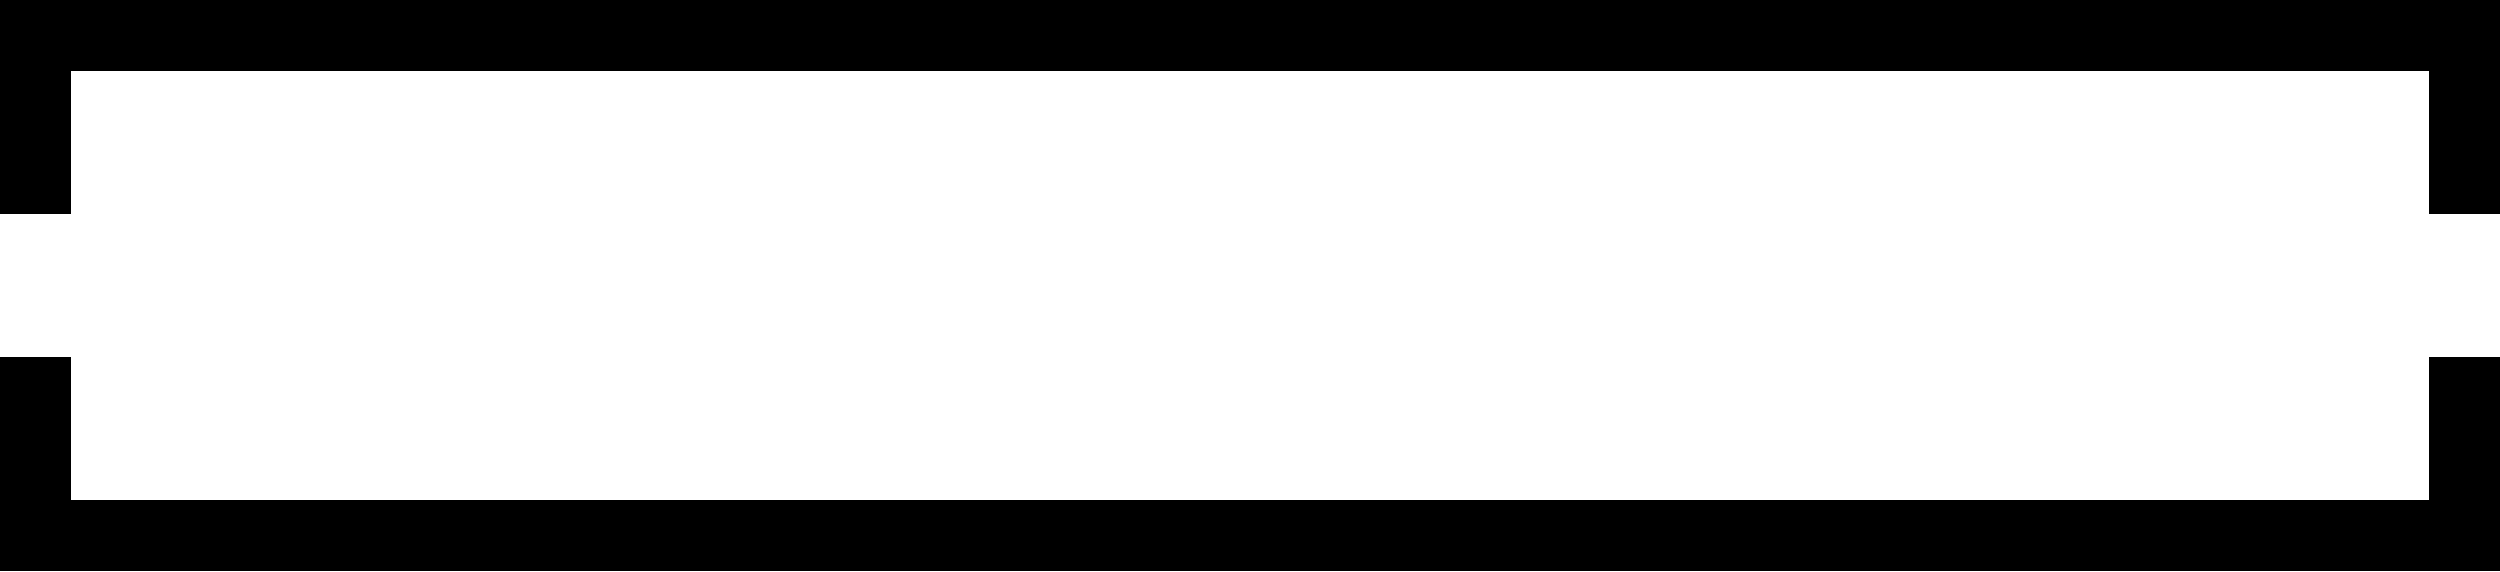
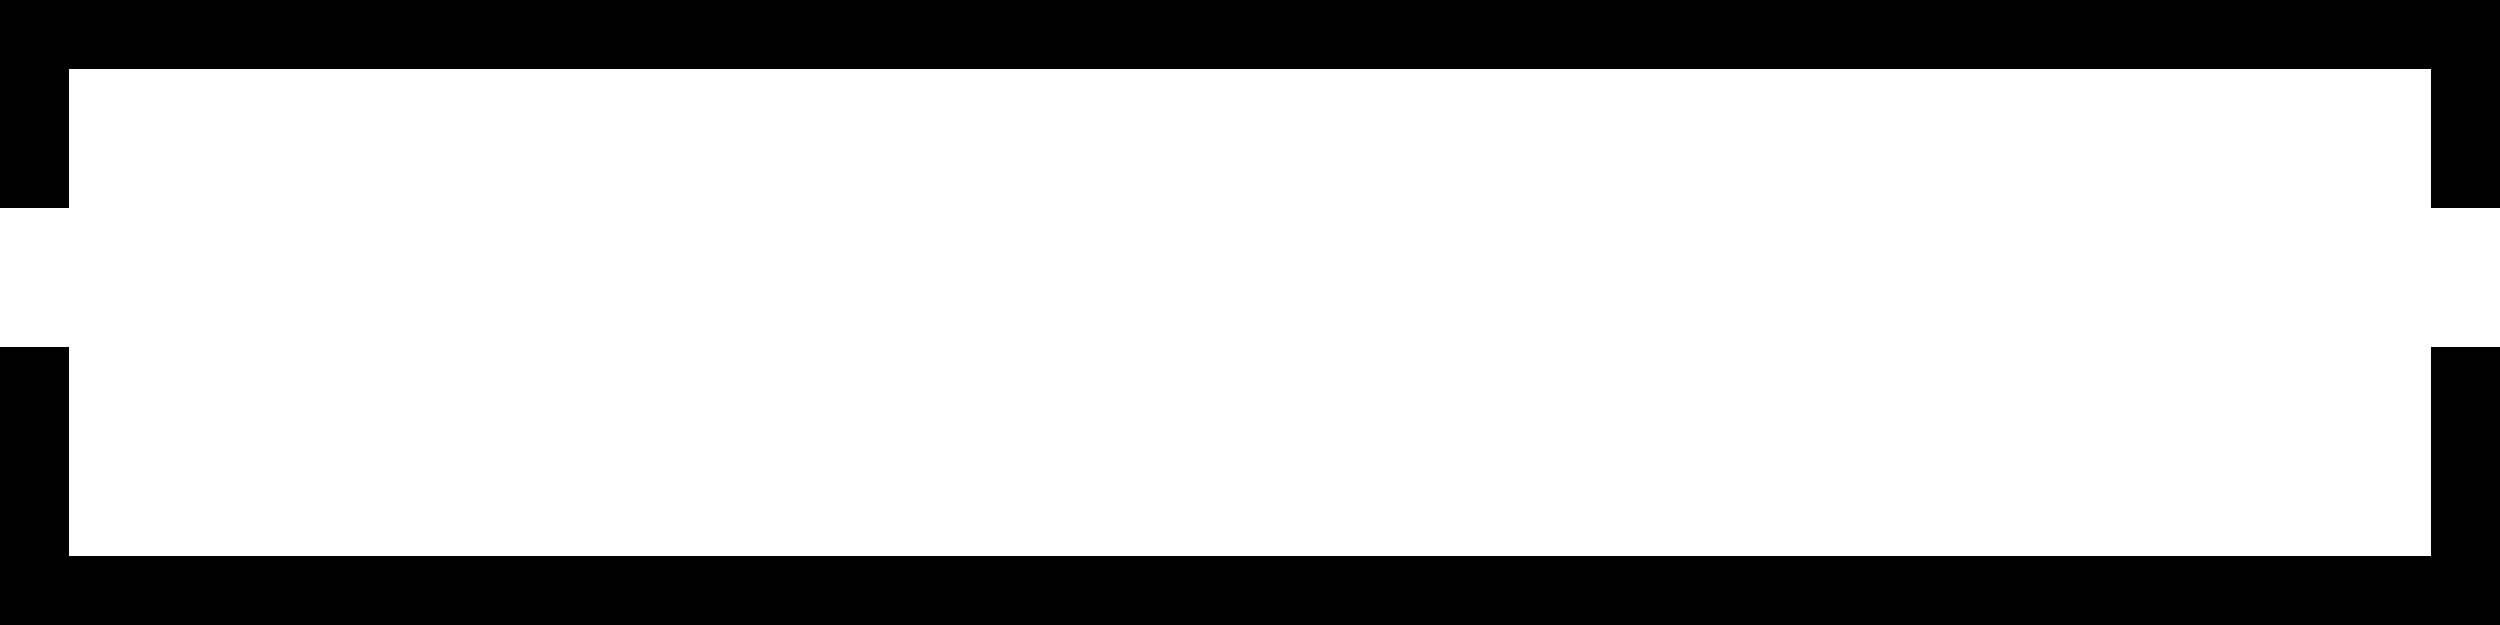
- <svg xmlns="http://www.w3.org/2000/svg" version="1.1" width="35" height="8" shape-rendering="crispEdges">
+ <svg xmlns="http://www.w3.org/2000/svg" version="1.1" width="36" height="9" shape-rendering="crispEdges">
  <rect x="0" y="0" width="1" height="1" fill="#000000" />
  <rect x="1" y="0" width="1" height="1" fill="#000000" />
  <rect x="2" y="0" width="1" height="1" fill="#000000" />
  <rect x="3" y="0" width="1" height="1" fill="#000000" />
  <rect x="4" y="0" width="1" height="1" fill="#000000" />
  <rect x="5" y="0" width="1" height="1" fill="#000000" />
  <rect x="6" y="0" width="1" height="1" fill="#000000" />
  <rect x="7" y="0" width="1" height="1" fill="#000000" />
  <rect x="8" y="0" width="1" height="1" fill="#000000" />
  <rect x="9" y="0" width="1" height="1" fill="#000000" />
  <rect x="10" y="0" width="1" height="1" fill="#000000" />
  <rect x="11" y="0" width="1" height="1" fill="#000000" />
  <rect x="12" y="0" width="1" height="1" fill="#000000" />
  <rect x="13" y="0" width="1" height="1" fill="#000000" />
  <rect x="14" y="0" width="1" height="1" fill="#000000" />
  <rect x="15" y="0" width="1" height="1" fill="#000000" />
  <rect x="16" y="0" width="1" height="1" fill="#000000" />
  <rect x="17" y="0" width="1" height="1" fill="#000000" />
  <rect x="18" y="0" width="1" height="1" fill="#000000" />
  <rect x="19" y="0" width="1" height="1" fill="#000000" />
  <rect x="20" y="0" width="1" height="1" fill="#000000" />
  <rect x="21" y="0" width="1" height="1" fill="#000000" />
  <rect x="22" y="0" width="1" height="1" fill="#000000" />
  <rect x="23" y="0" width="1" height="1" fill="#000000" />
  <rect x="24" y="0" width="1" height="1" fill="#000000" />
  <rect x="25" y="0" width="1" height="1" fill="#000000" />
  <rect x="26" y="0" width="1" height="1" fill="#000000" />
  <rect x="27" y="0" width="1" height="1" fill="#000000" />
  <rect x="28" y="0" width="1" height="1" fill="#000000" />
  <rect x="29" y="0" width="1" height="1" fill="#000000" />
  <rect x="30" y="0" width="1" height="1" fill="#000000" />
  <rect x="31" y="0" width="1" height="1" fill="#000000" />
  <rect x="32" y="0" width="1" height="1" fill="#000000" />
  <rect x="33" y="0" width="1" height="1" fill="#000000" />
  <rect x="34" y="0" width="1" height="1" fill="#000000" />
+   <rect x="35" y="0" width="1" height="1" fill="#000000" />
  <rect x="0" y="1" width="1" height="1" fill="#000000" />
-   <rect x="34" y="1" width="1" height="1" fill="#000000" />
+   <rect x="35" y="1" width="1" height="1" fill="#000000" />
  <rect x="0" y="2" width="1" height="1" fill="#000000" />
-   <rect x="34" y="2" width="1" height="1" fill="#000000" />
+   <rect x="35" y="2" width="1" height="1" fill="#000000" />
  <rect x="0" y="5" width="1" height="1" fill="#000000" />
-   <rect x="34" y="5" width="1" height="1" fill="#000000" />
+   <rect x="35" y="5" width="1" height="1" fill="#000000" />
  <rect x="0" y="6" width="1" height="1" fill="#000000" />
-   <rect x="34" y="6" width="1" height="1" fill="#000000" />
+   <rect x="35" y="6" width="1" height="1" fill="#000000" />
  <rect x="0" y="7" width="1" height="1" fill="#000000" />
-   <rect x="1" y="7" width="1" height="1" fill="#000000" />
-   <rect x="2" y="7" width="1" height="1" fill="#000000" />
-   <rect x="3" y="7" width="1" height="1" fill="#000000" />
-   <rect x="4" y="7" width="1" height="1" fill="#000000" />
-   <rect x="5" y="7" width="1" height="1" fill="#000000" />
-   <rect x="6" y="7" width="1" height="1" fill="#000000" />
-   <rect x="7" y="7" width="1" height="1" fill="#000000" />
-   <rect x="8" y="7" width="1" height="1" fill="#000000" />
-   <rect x="9" y="7" width="1" height="1" fill="#000000" />
-   <rect x="10" y="7" width="1" height="1" fill="#000000" />
-   <rect x="11" y="7" width="1" height="1" fill="#000000" />
-   <rect x="12" y="7" width="1" height="1" fill="#000000" />
-   <rect x="13" y="7" width="1" height="1" fill="#000000" />
-   <rect x="14" y="7" width="1" height="1" fill="#000000" />
-   <rect x="15" y="7" width="1" height="1" fill="#000000" />
-   <rect x="16" y="7" width="1" height="1" fill="#000000" />
-   <rect x="17" y="7" width="1" height="1" fill="#000000" />
-   <rect x="18" y="7" width="1" height="1" fill="#000000" />
-   <rect x="19" y="7" width="1" height="1" fill="#000000" />
-   <rect x="20" y="7" width="1" height="1" fill="#000000" />
-   <rect x="21" y="7" width="1" height="1" fill="#000000" />
-   <rect x="22" y="7" width="1" height="1" fill="#000000" />
-   <rect x="23" y="7" width="1" height="1" fill="#000000" />
-   <rect x="24" y="7" width="1" height="1" fill="#000000" />
-   <rect x="25" y="7" width="1" height="1" fill="#000000" />
-   <rect x="26" y="7" width="1" height="1" fill="#000000" />
-   <rect x="27" y="7" width="1" height="1" fill="#000000" />
-   <rect x="28" y="7" width="1" height="1" fill="#000000" />
-   <rect x="29" y="7" width="1" height="1" fill="#000000" />
-   <rect x="30" y="7" width="1" height="1" fill="#000000" />
-   <rect x="31" y="7" width="1" height="1" fill="#000000" />
-   <rect x="32" y="7" width="1" height="1" fill="#000000" />
-   <rect x="33" y="7" width="1" height="1" fill="#000000" />
-   <rect x="34" y="7" width="1" height="1" fill="#000000" />
+   <rect x="35" y="7" width="1" height="1" fill="#000000" />
+   <rect x="0" y="8" width="1" height="1" fill="#000000" />
+   <rect x="1" y="8" width="1" height="1" fill="#000000" />
+   <rect x="2" y="8" width="1" height="1" fill="#000000" />
+   <rect x="3" y="8" width="1" height="1" fill="#000000" />
+   <rect x="4" y="8" width="1" height="1" fill="#000000" />
+   <rect x="5" y="8" width="1" height="1" fill="#000000" />
+   <rect x="6" y="8" width="1" height="1" fill="#000000" />
+   <rect x="7" y="8" width="1" height="1" fill="#000000" />
+   <rect x="8" y="8" width="1" height="1" fill="#000000" />
+   <rect x="9" y="8" width="1" height="1" fill="#000000" />
+   <rect x="10" y="8" width="1" height="1" fill="#000000" />
+   <rect x="11" y="8" width="1" height="1" fill="#000000" />
+   <rect x="12" y="8" width="1" height="1" fill="#000000" />
+   <rect x="13" y="8" width="1" height="1" fill="#000000" />
+   <rect x="14" y="8" width="1" height="1" fill="#000000" />
+   <rect x="15" y="8" width="1" height="1" fill="#000000" />
+   <rect x="16" y="8" width="1" height="1" fill="#000000" />
+   <rect x="17" y="8" width="1" height="1" fill="#000000" />
+   <rect x="18" y="8" width="1" height="1" fill="#000000" />
+   <rect x="19" y="8" width="1" height="1" fill="#000000" />
+   <rect x="20" y="8" width="1" height="1" fill="#000000" />
+   <rect x="21" y="8" width="1" height="1" fill="#000000" />
+   <rect x="22" y="8" width="1" height="1" fill="#000000" />
+   <rect x="23" y="8" width="1" height="1" fill="#000000" />
+   <rect x="24" y="8" width="1" height="1" fill="#000000" />
+   <rect x="25" y="8" width="1" height="1" fill="#000000" />
+   <rect x="26" y="8" width="1" height="1" fill="#000000" />
+   <rect x="27" y="8" width="1" height="1" fill="#000000" />
+   <rect x="28" y="8" width="1" height="1" fill="#000000" />
+   <rect x="29" y="8" width="1" height="1" fill="#000000" />
+   <rect x="30" y="8" width="1" height="1" fill="#000000" />
+   <rect x="31" y="8" width="1" height="1" fill="#000000" />
+   <rect x="32" y="8" width="1" height="1" fill="#000000" />
+   <rect x="33" y="8" width="1" height="1" fill="#000000" />
+   <rect x="34" y="8" width="1" height="1" fill="#000000" />
+   <rect x="35" y="8" width="1" height="1" fill="#000000" />
</svg>
